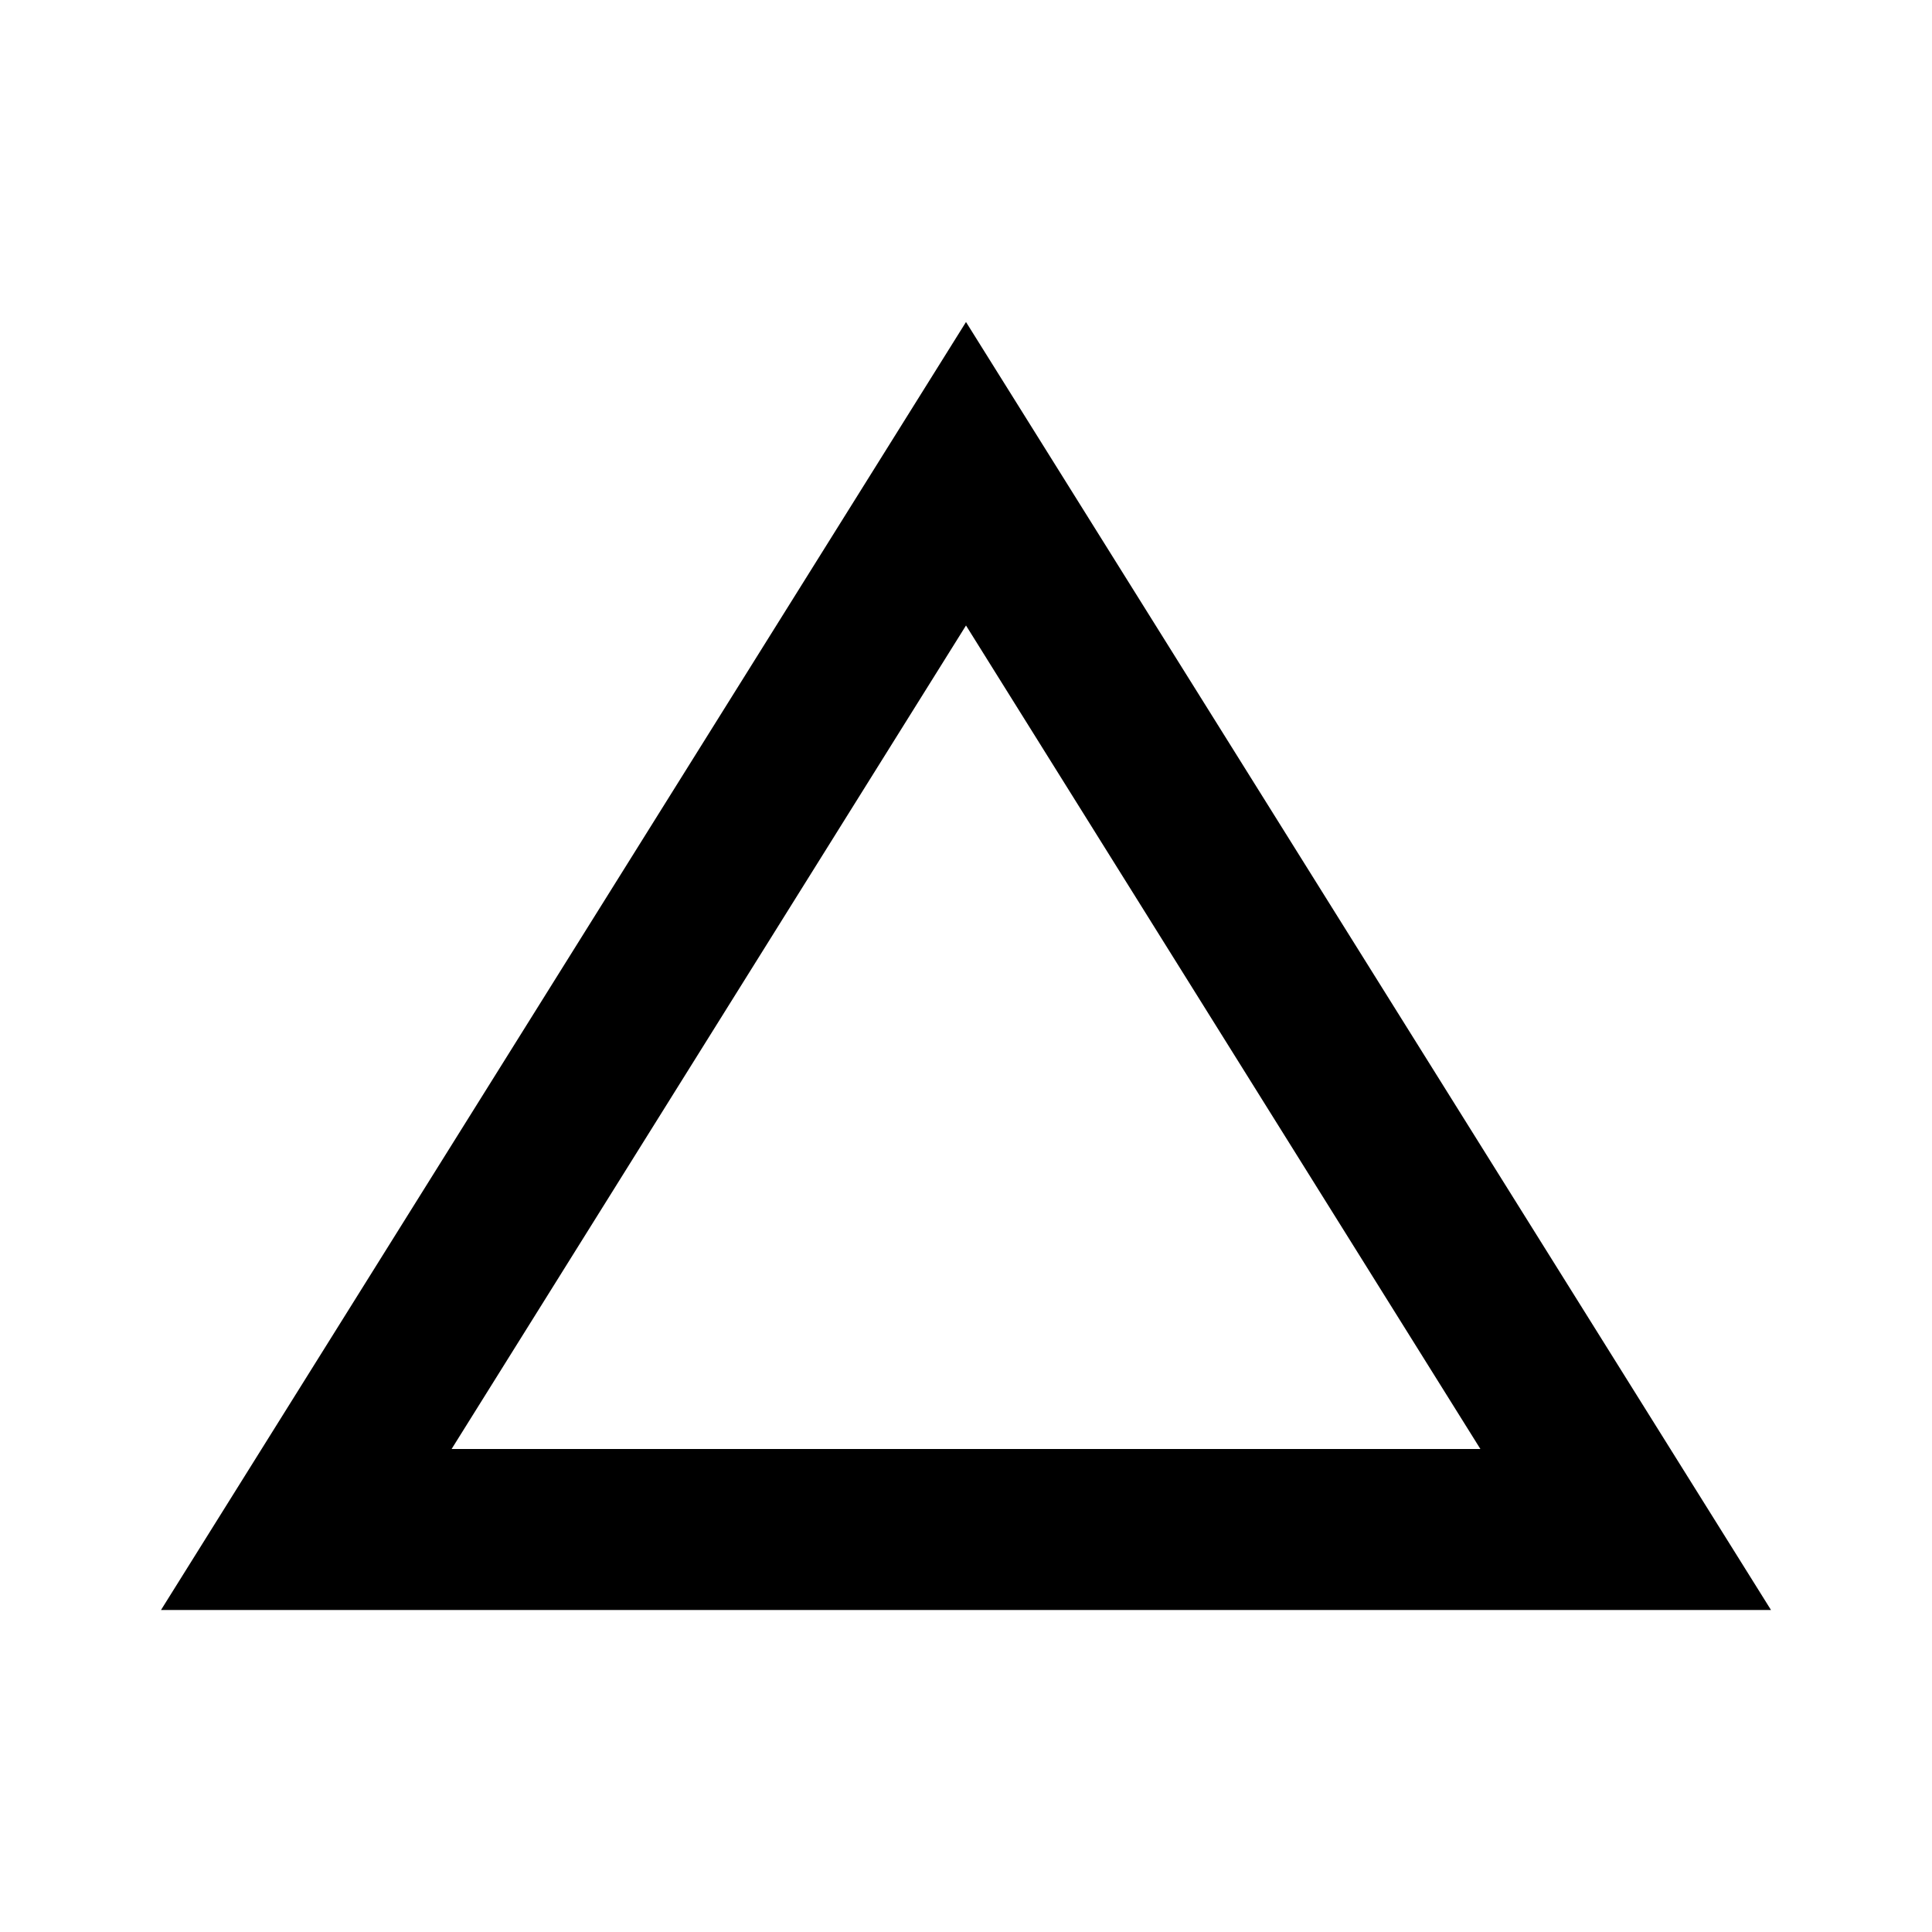
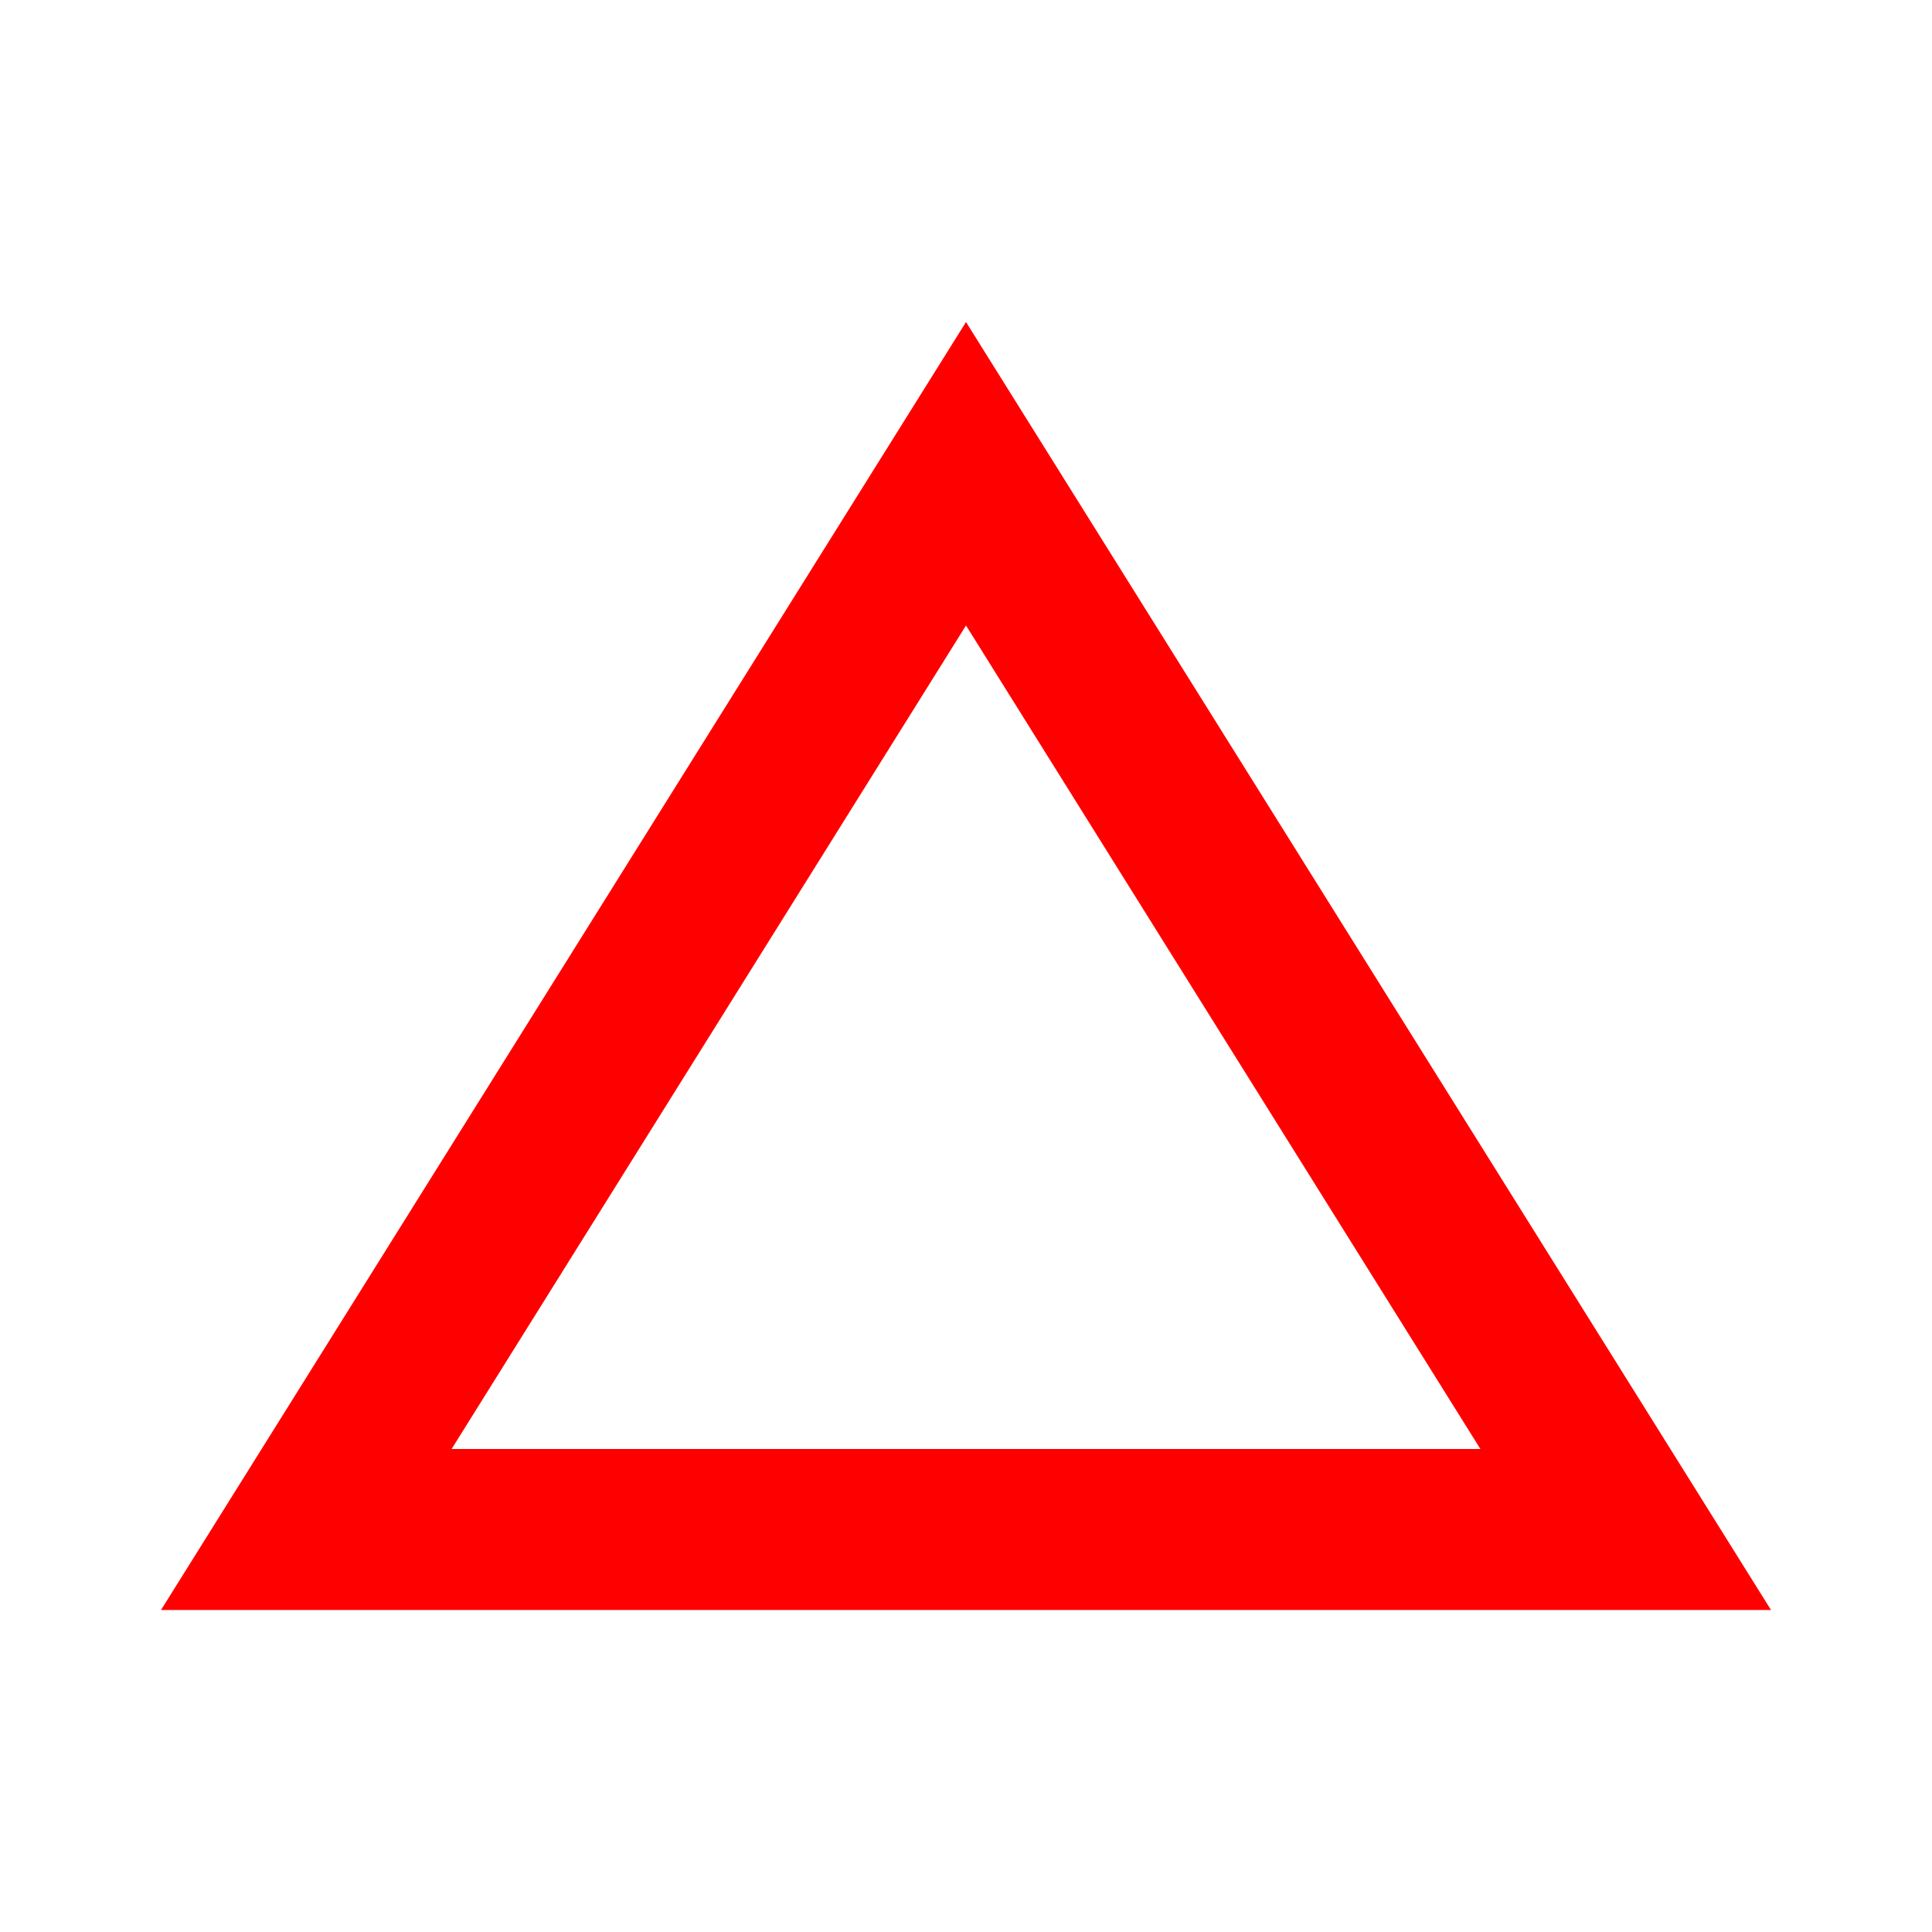
<svg xmlns="http://www.w3.org/2000/svg" fill="#000000" height="48" viewBox="0 0 24 24" width="48">
-   <path d="M12 7.77L18.39 18H5.61L12 7.77M12 4L2 20h20L12 4z" />
+   <path d="M12 7.77L18.39 18H5.61L12 7.77M12 4L2 20h20L12 4z" fill="red" />
  <path d="M0 0h24v24H0V0z" fill="none" />
</svg>
